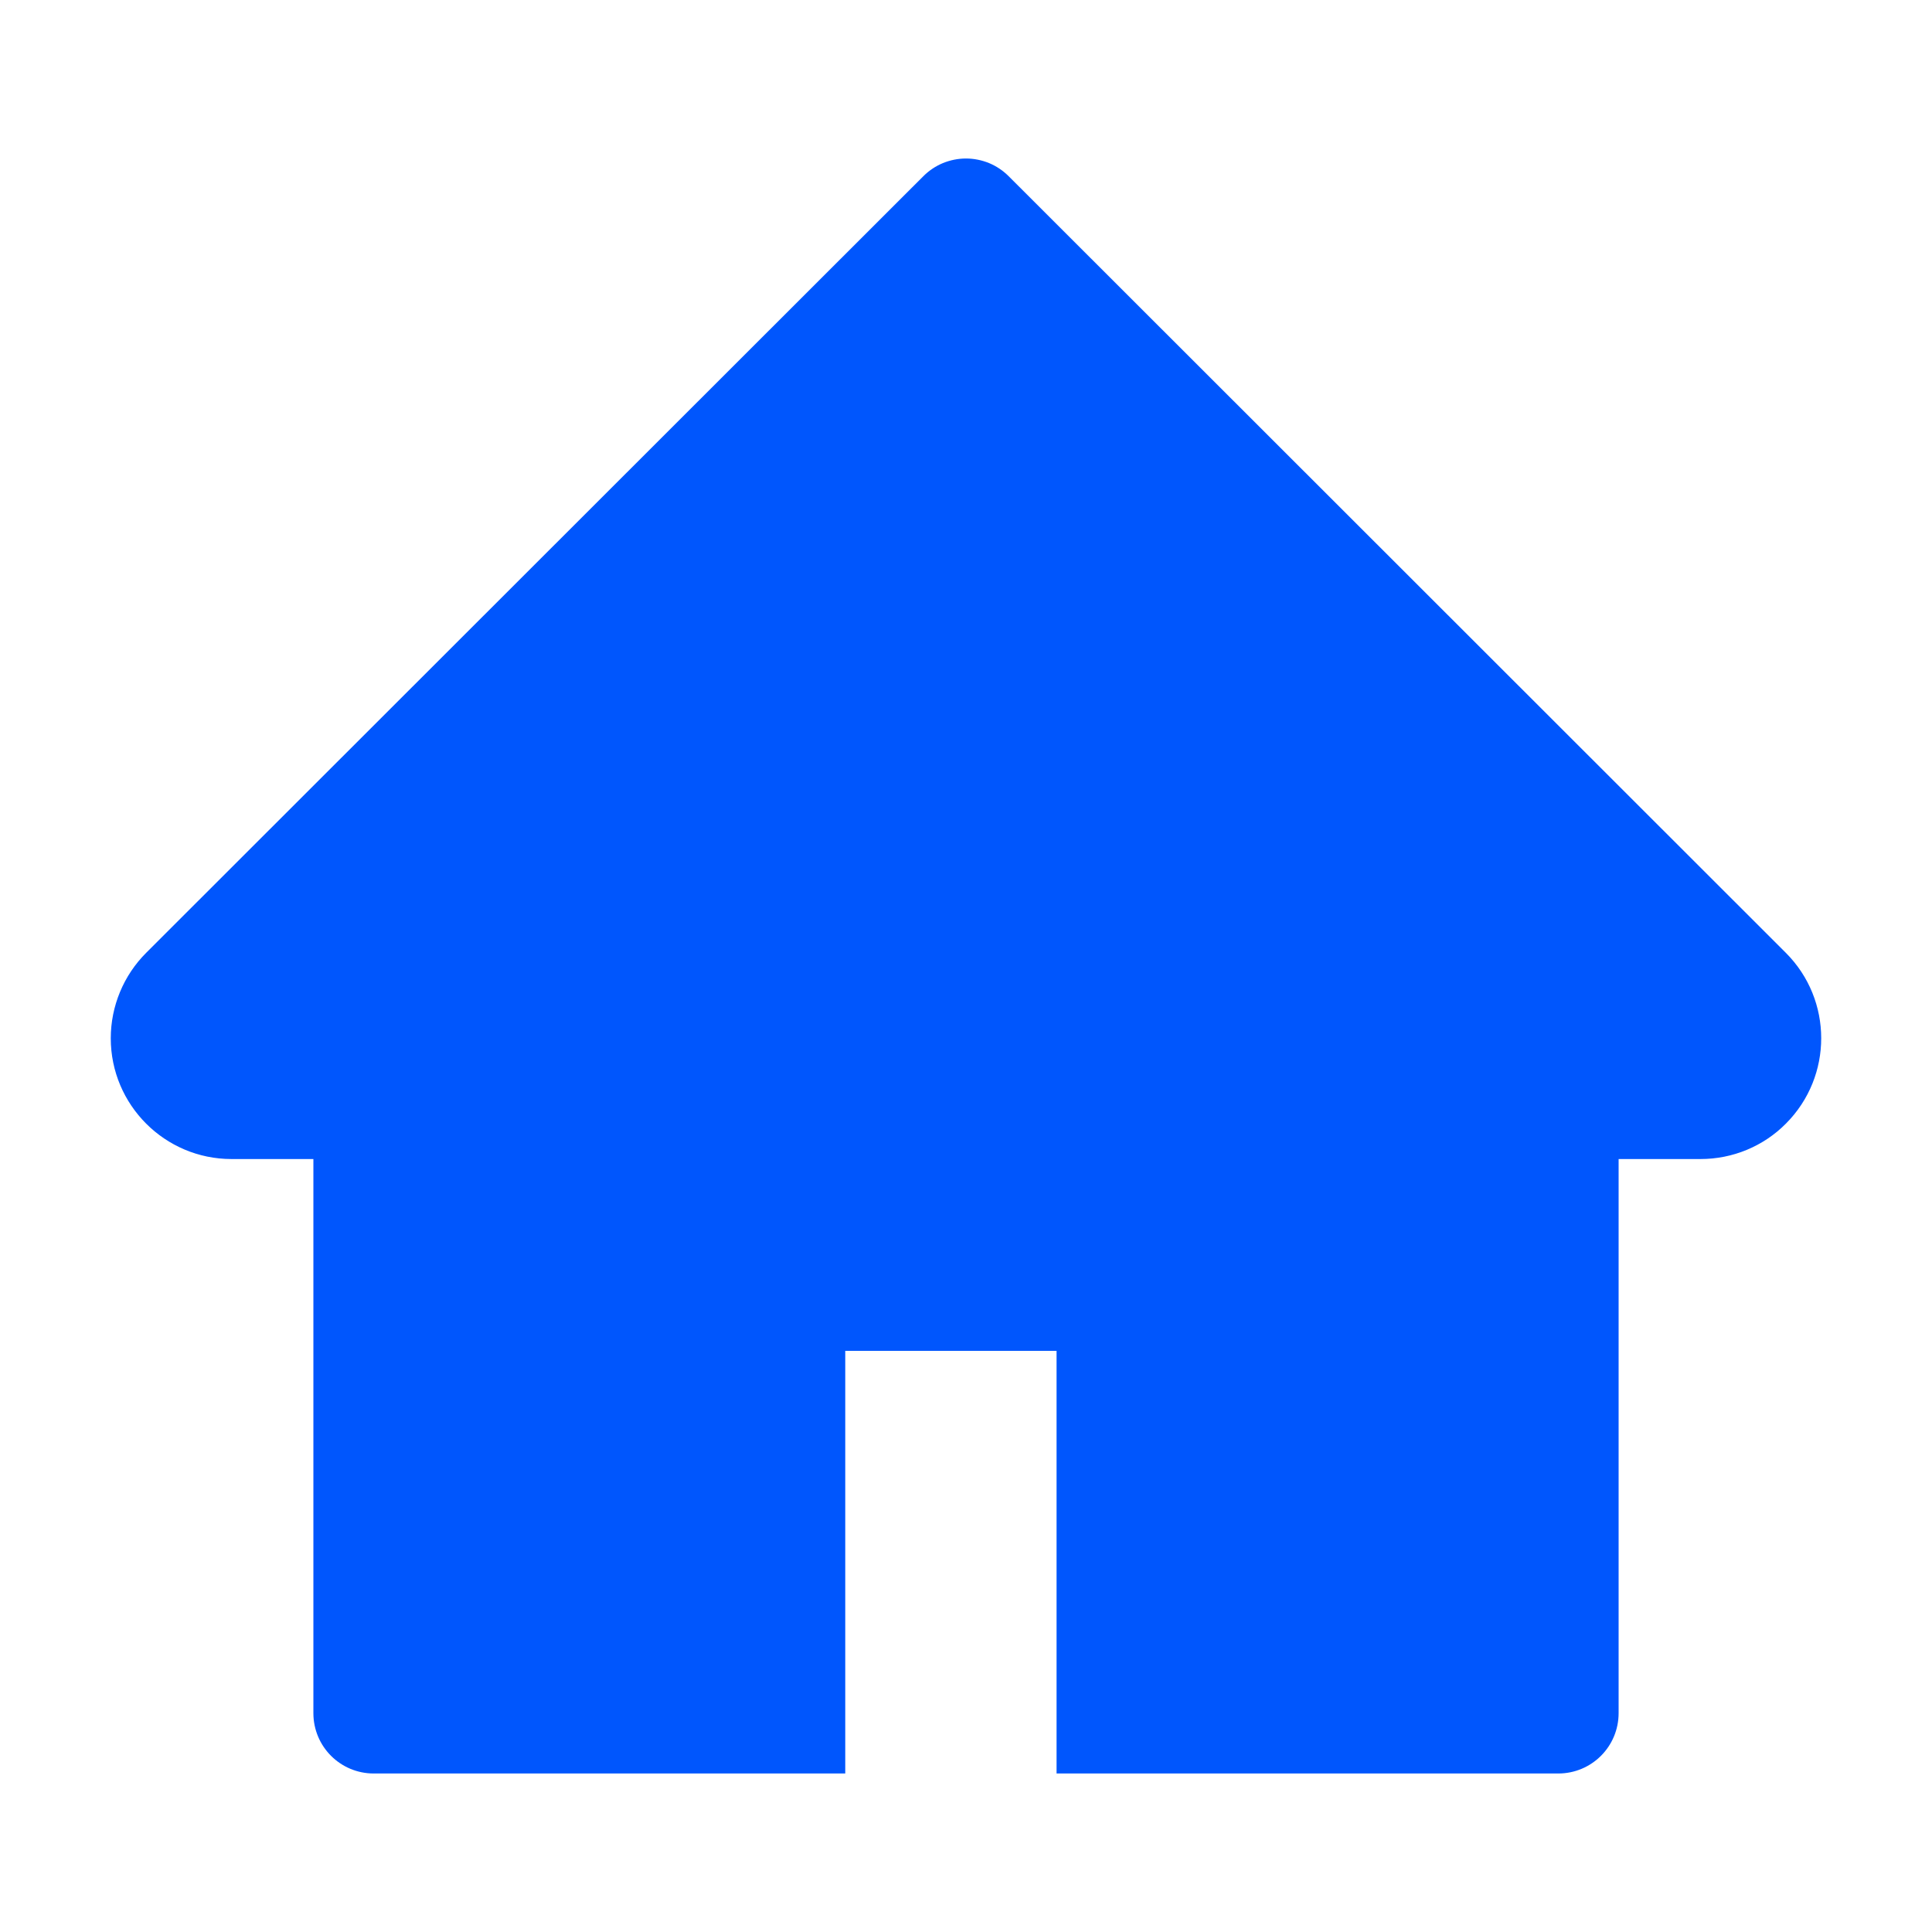
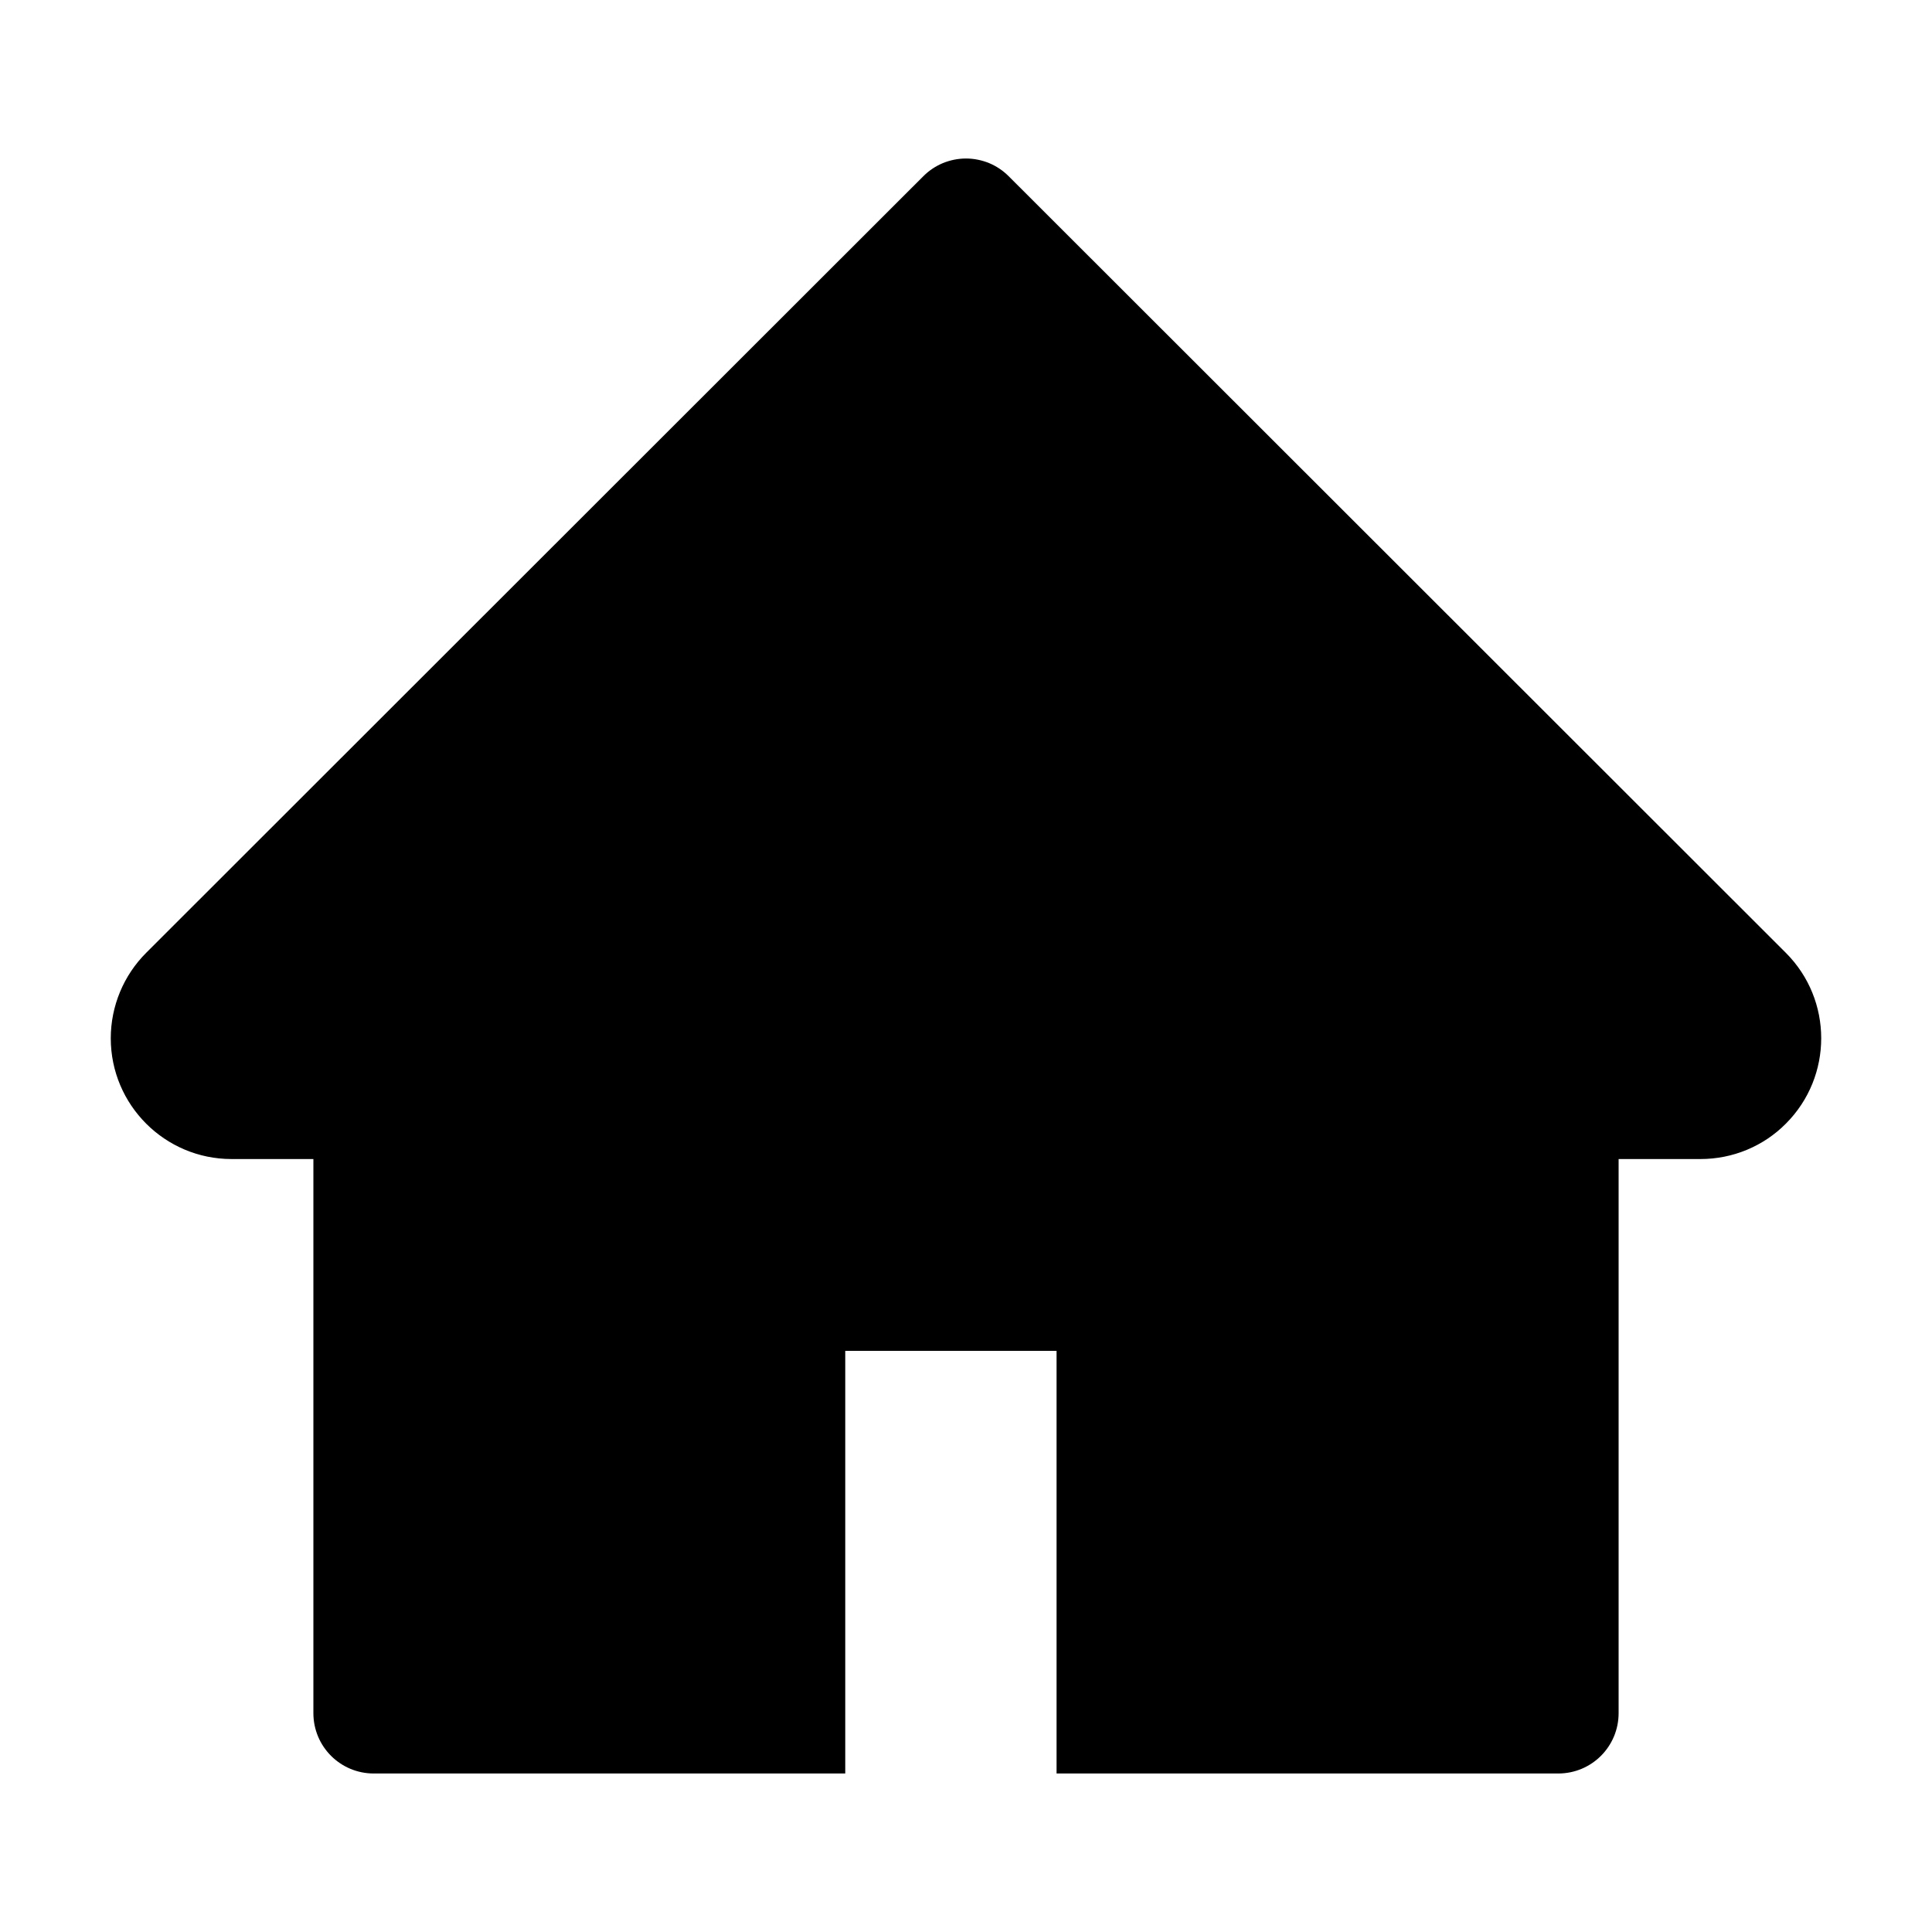
<svg xmlns="http://www.w3.org/2000/svg" fill="none" height="24" viewBox="0 0 24 24" width="24">
-   <path d="M22.184 11.836L12.53 2.189C12.46 2.119 12.378 2.064 12.287 2.026C12.196 1.989 12.098 1.969 12 1.969C11.902 1.969 11.804 1.989 11.713 2.026C11.622 2.064 11.54 2.119 11.47 2.189L1.816 11.836C1.535 12.117 1.376 12.499 1.376 12.898C1.376 13.725 2.048 14.398 2.876 14.398H3.893V21.281C3.893 21.696 4.228 22.031 4.643 22.031H10.5V16.781H13.125V22.031H19.357C19.772 22.031 20.107 21.696 20.107 21.281V14.398H21.124C21.523 14.398 21.905 14.241 22.186 13.957C22.77 13.371 22.77 12.422 22.184 11.836Z" fill="#0056FD" />
+   <path d="M22.184 11.836L12.53 2.189C12.46 2.119 12.378 2.064 12.287 2.026C12.196 1.989 12.098 1.969 12 1.969C11.902 1.969 11.804 1.989 11.713 2.026C11.622 2.064 11.54 2.119 11.47 2.189L1.816 11.836C1.535 12.117 1.376 12.499 1.376 12.898C1.376 13.725 2.048 14.398 2.876 14.398H3.893V21.281C3.893 21.696 4.228 22.031 4.643 22.031H10.5V16.781H13.125V22.031H19.357C19.772 22.031 20.107 21.696 20.107 21.281V14.398H21.124C21.523 14.398 21.905 14.241 22.186 13.957C22.77 13.371 22.77 12.422 22.184 11.836Z" fill="#000000" />
</svg>
